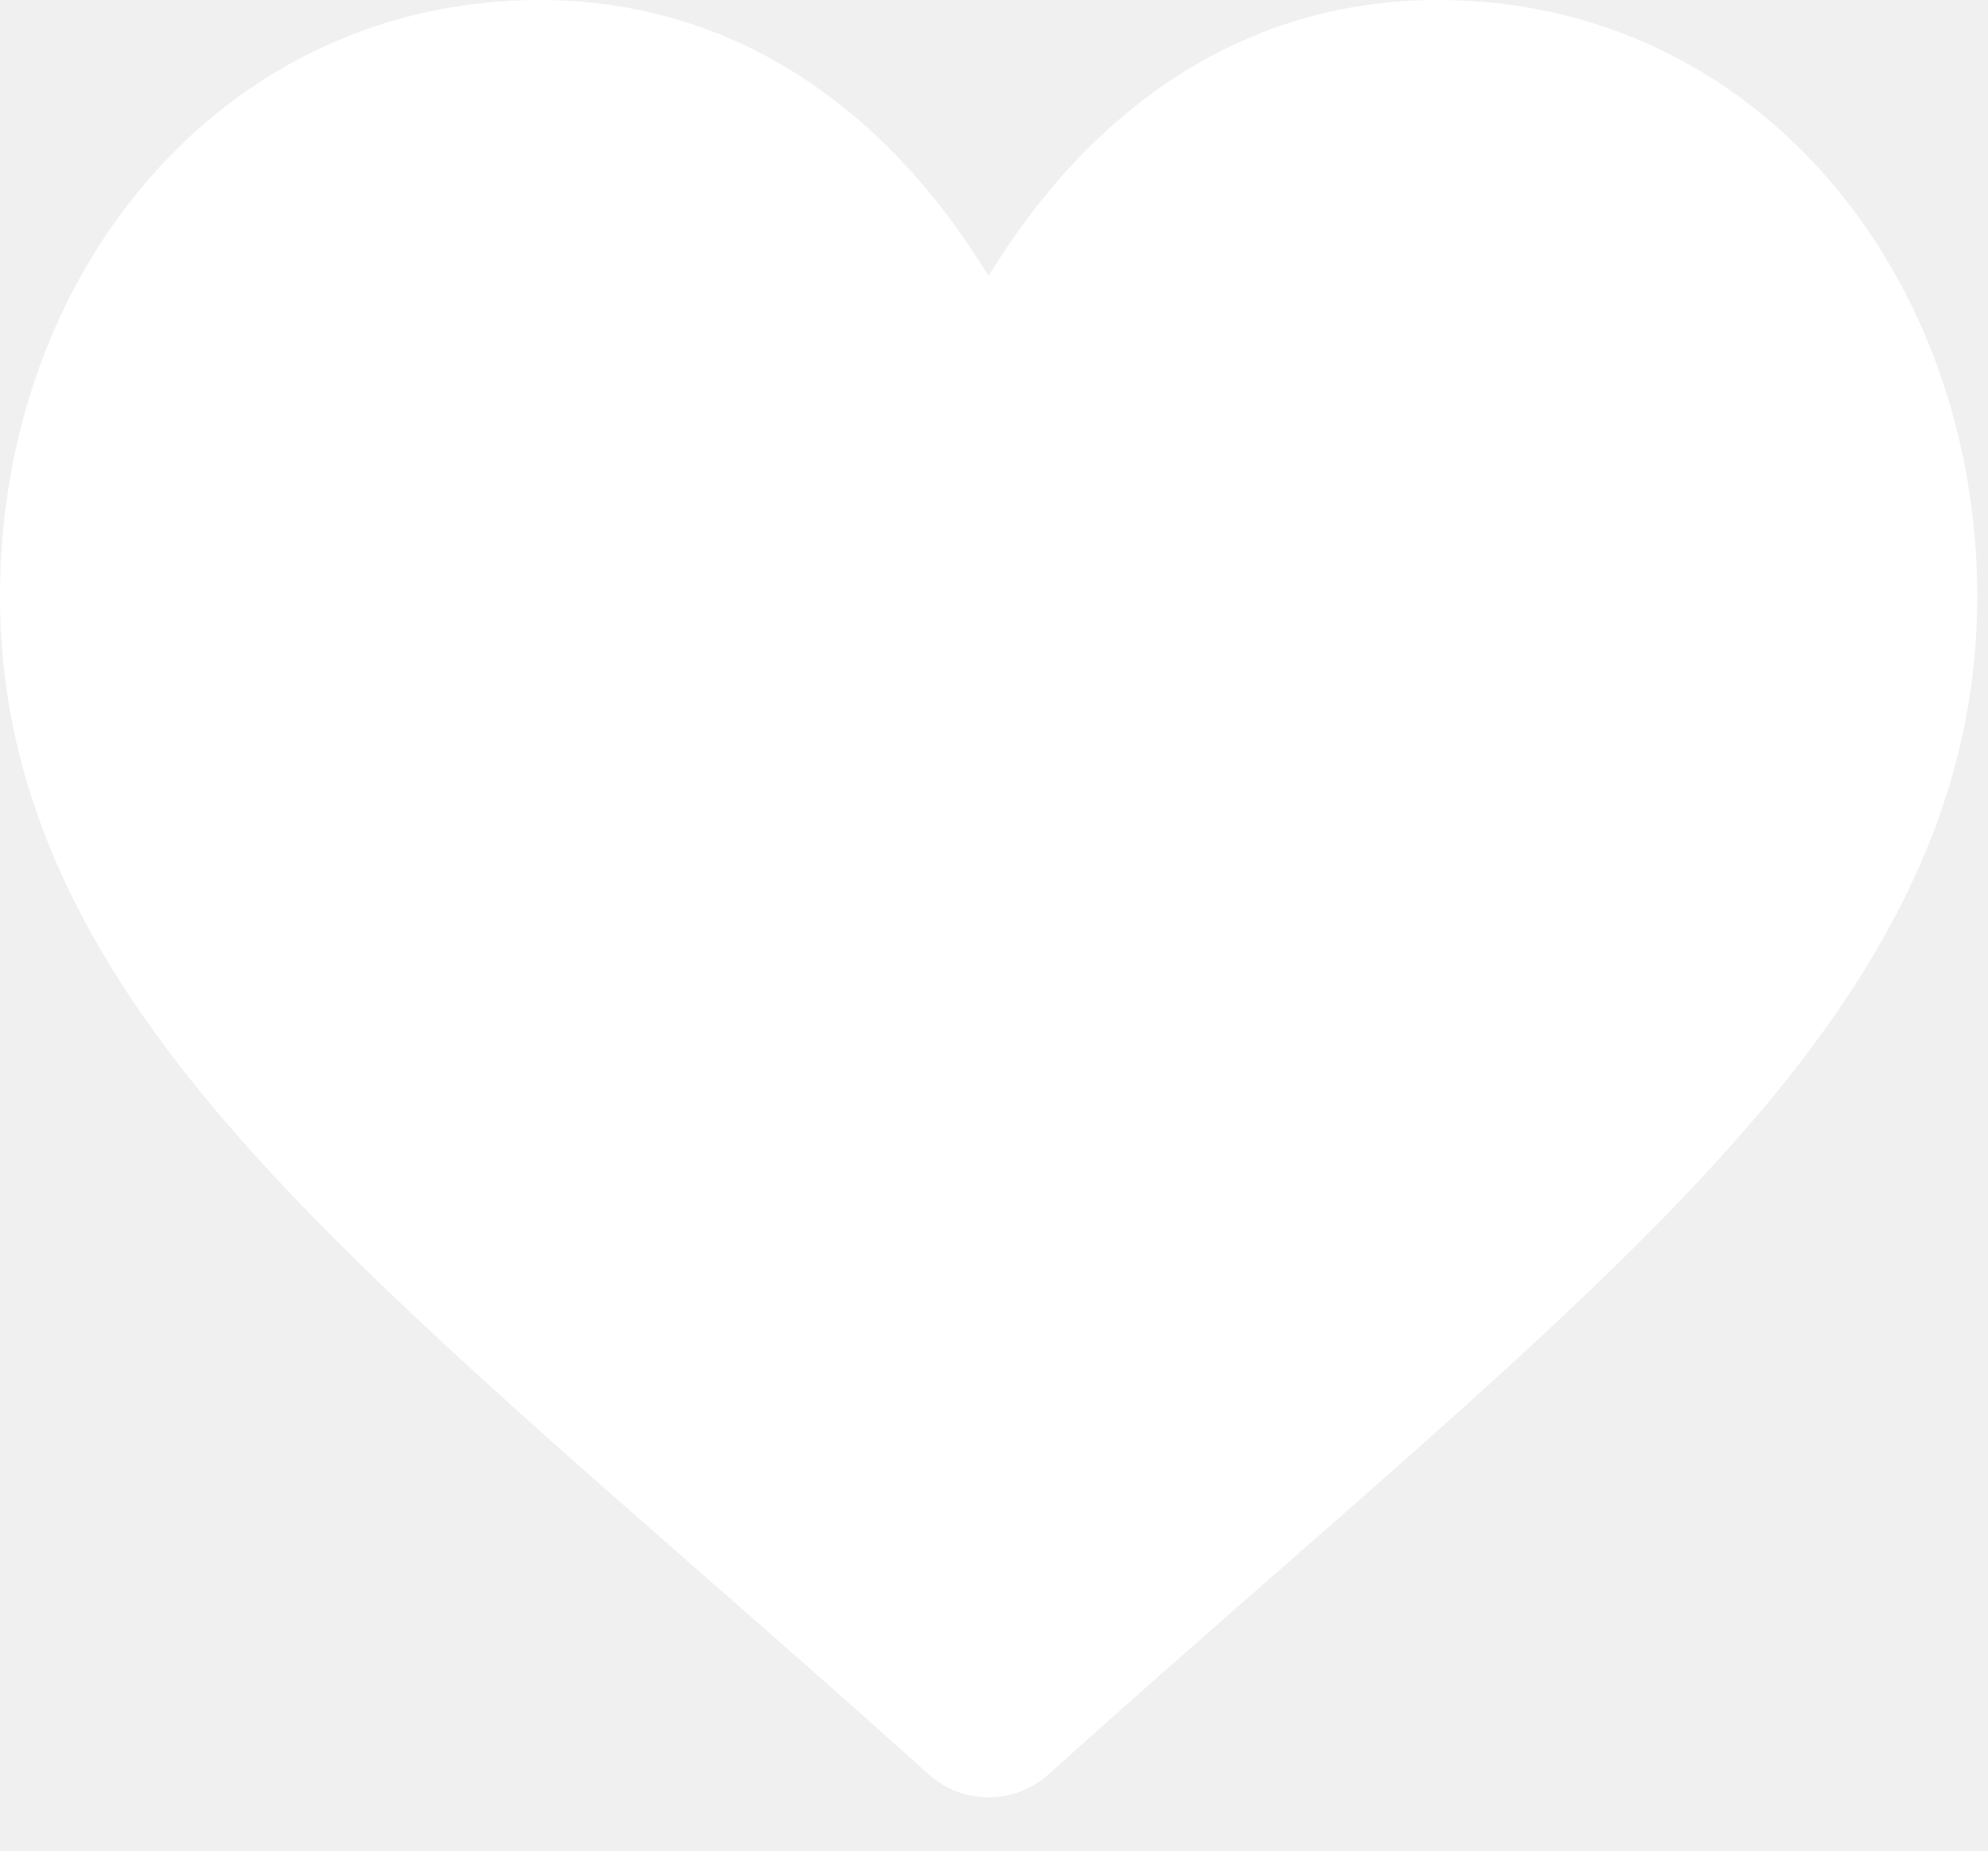
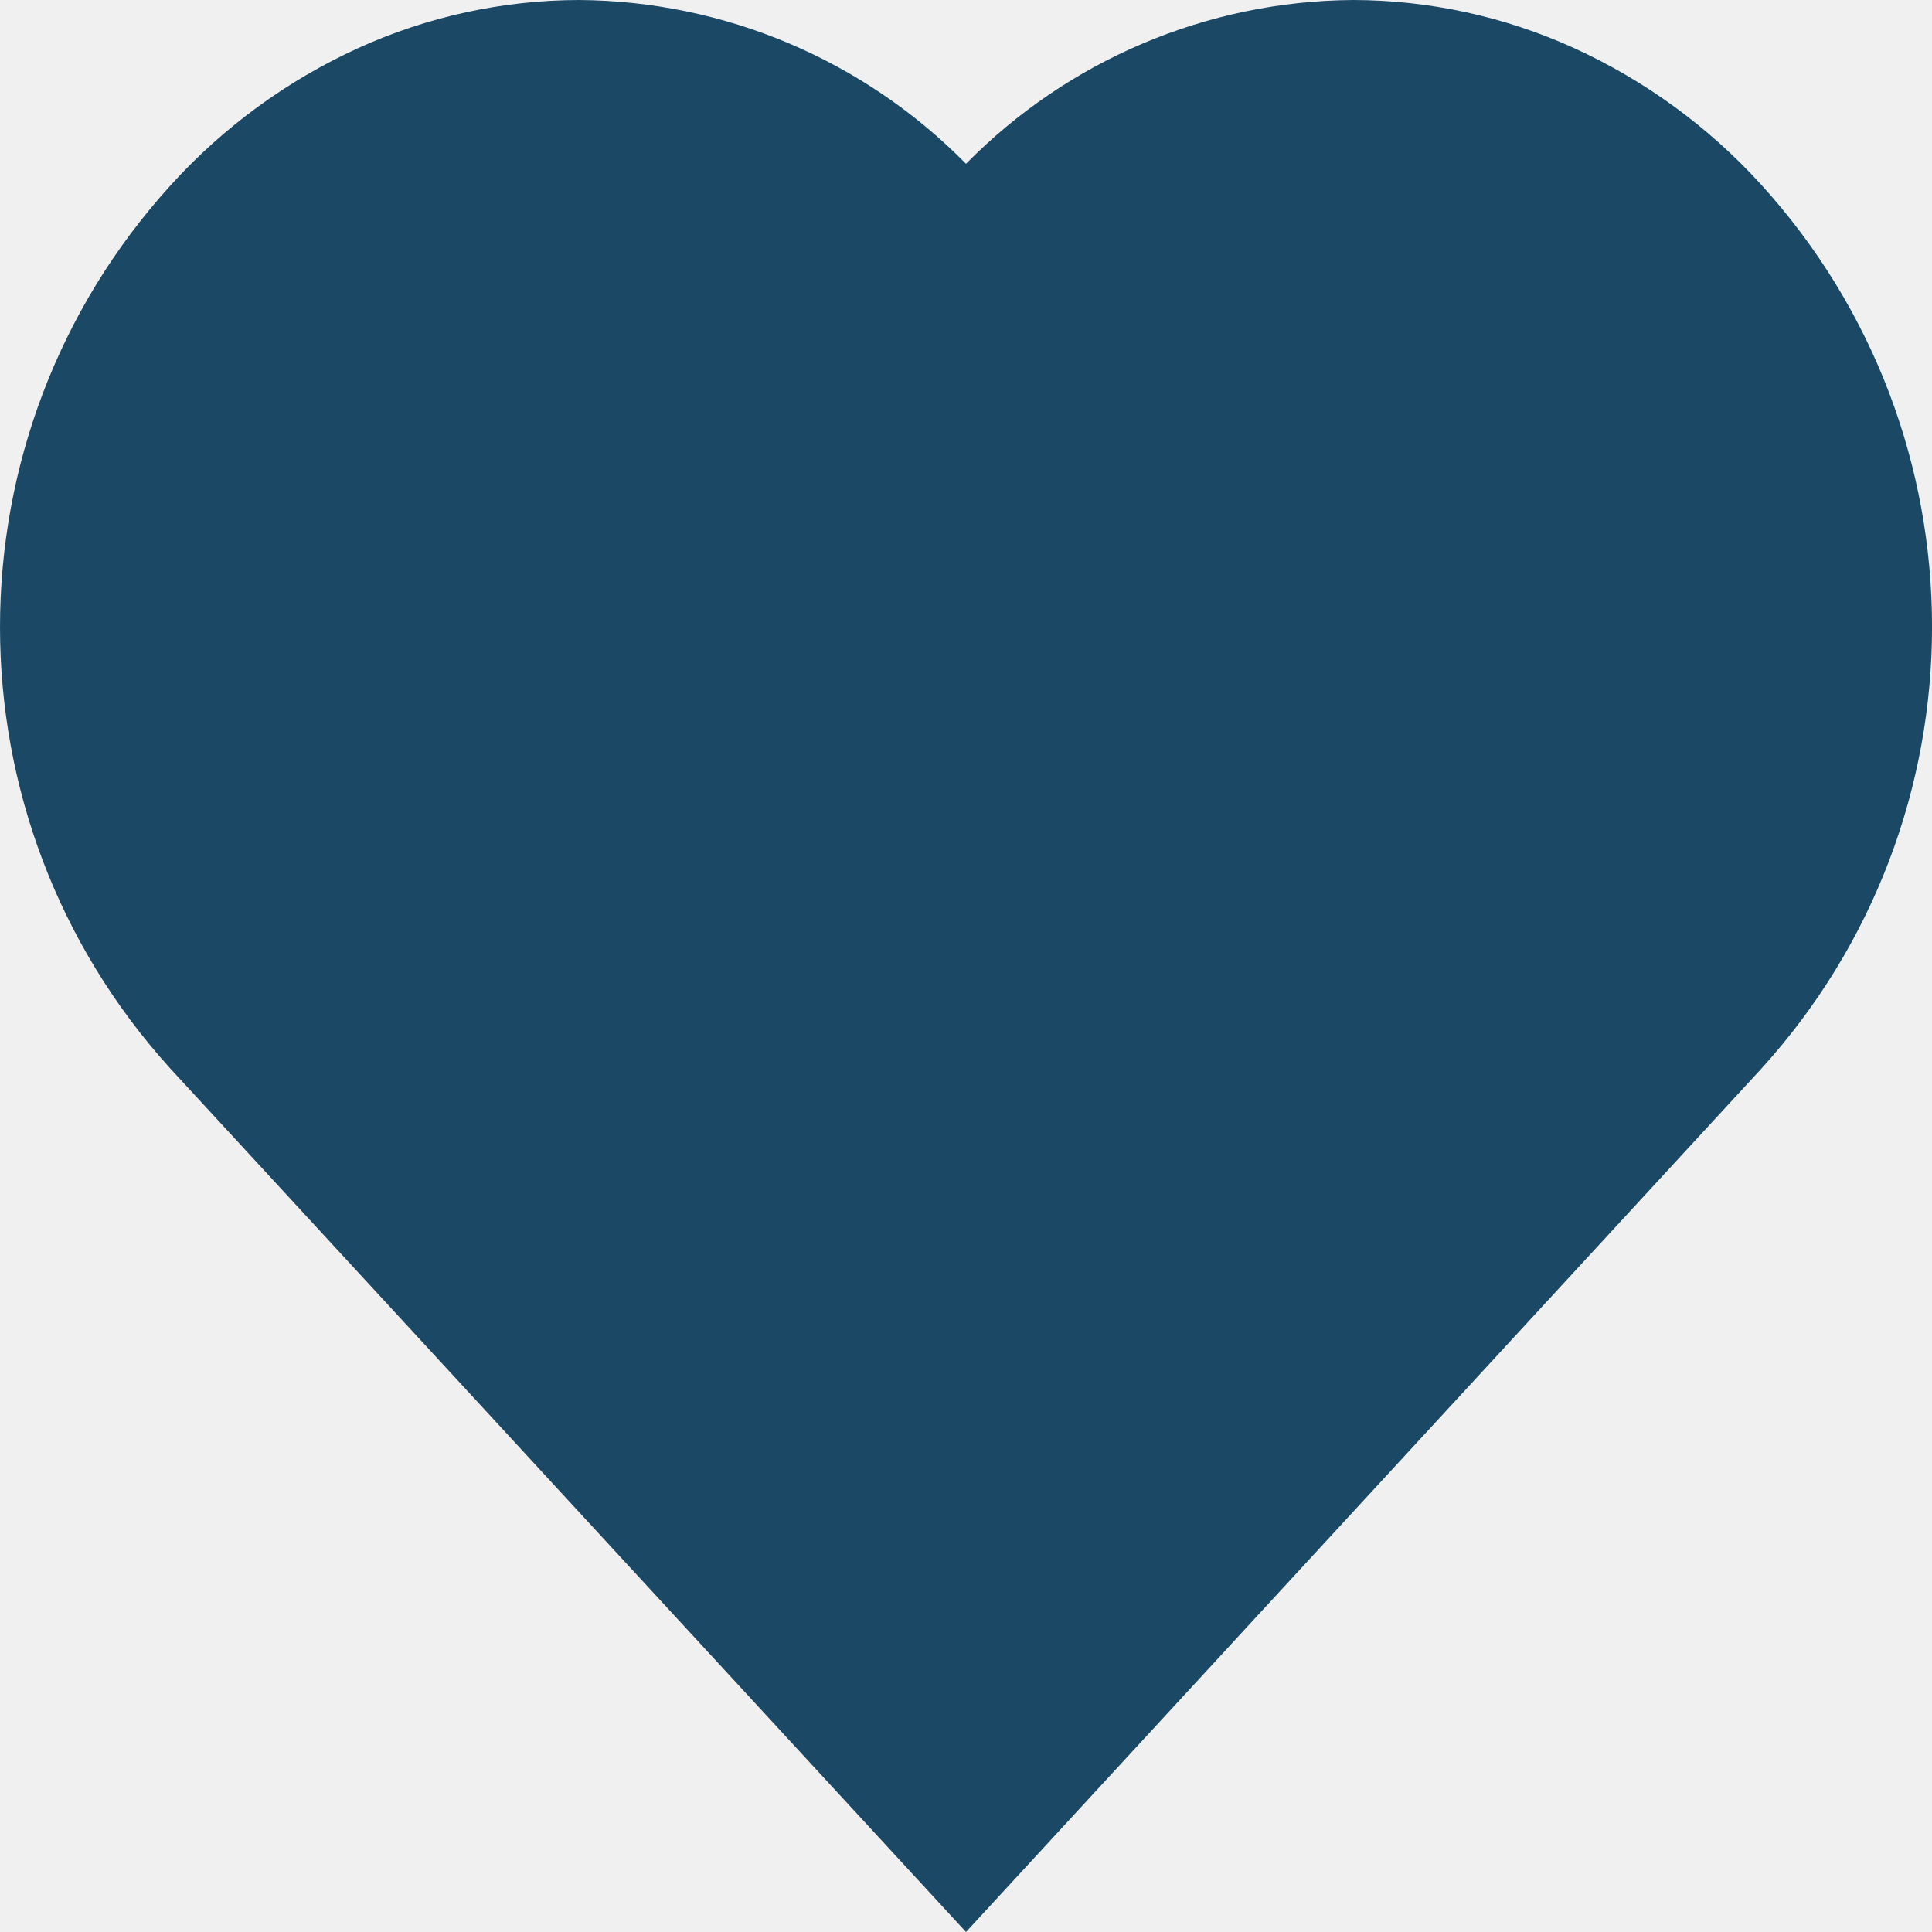
- <svg xmlns="http://www.w3.org/2000/svg" width="29" height="27" viewBox="0 0 29 27" fill="none">
-   <path d="M20.977 0C18.099 0 15.891 1.618 14.421 4.026C12.951 1.617 10.744 0 7.866 0C5.637 0 3.602 0.941 2.138 2.65C0.759 4.259 0 6.408 0 8.701C0 11.194 0.935 13.498 2.943 15.954C4.703 18.107 7.229 20.321 10.155 22.886C11.237 23.834 12.356 24.814 13.544 25.884C13.794 26.109 14.108 26.221 14.421 26.221C14.735 26.221 15.049 26.109 15.299 25.884C16.487 24.814 17.606 23.834 18.688 22.886C21.614 20.321 24.14 18.107 25.901 15.954C27.908 13.498 28.843 11.194 28.843 8.701C28.843 4.013 25.631 0 20.977 0Z" fill="white" />
+ <svg xmlns="http://www.w3.org/2000/svg" width="18.6" height="18.6" viewBox="0 0 18.6 18.6">
+   <path id="Vector" d="M15.152.462A5.163,5.163,0,0,0,13.027,0,5.276,5.276,0,0,0,9.3,1.577,5.274,5.274,0,0,0,5.574,0,5.166,5.166,0,0,0,3.446.464a5.539,5.539,0,0,0-1.8,1.316,6.328,6.328,0,0,0,0,8.514L9.3,18.6l7.653-8.307a6.329,6.329,0,0,0,0-8.518A5.534,5.534,0,0,0,15.152.462Z" transform="translate(0)" fill="#1b4965" style="isolation: isolate" />
</svg>
